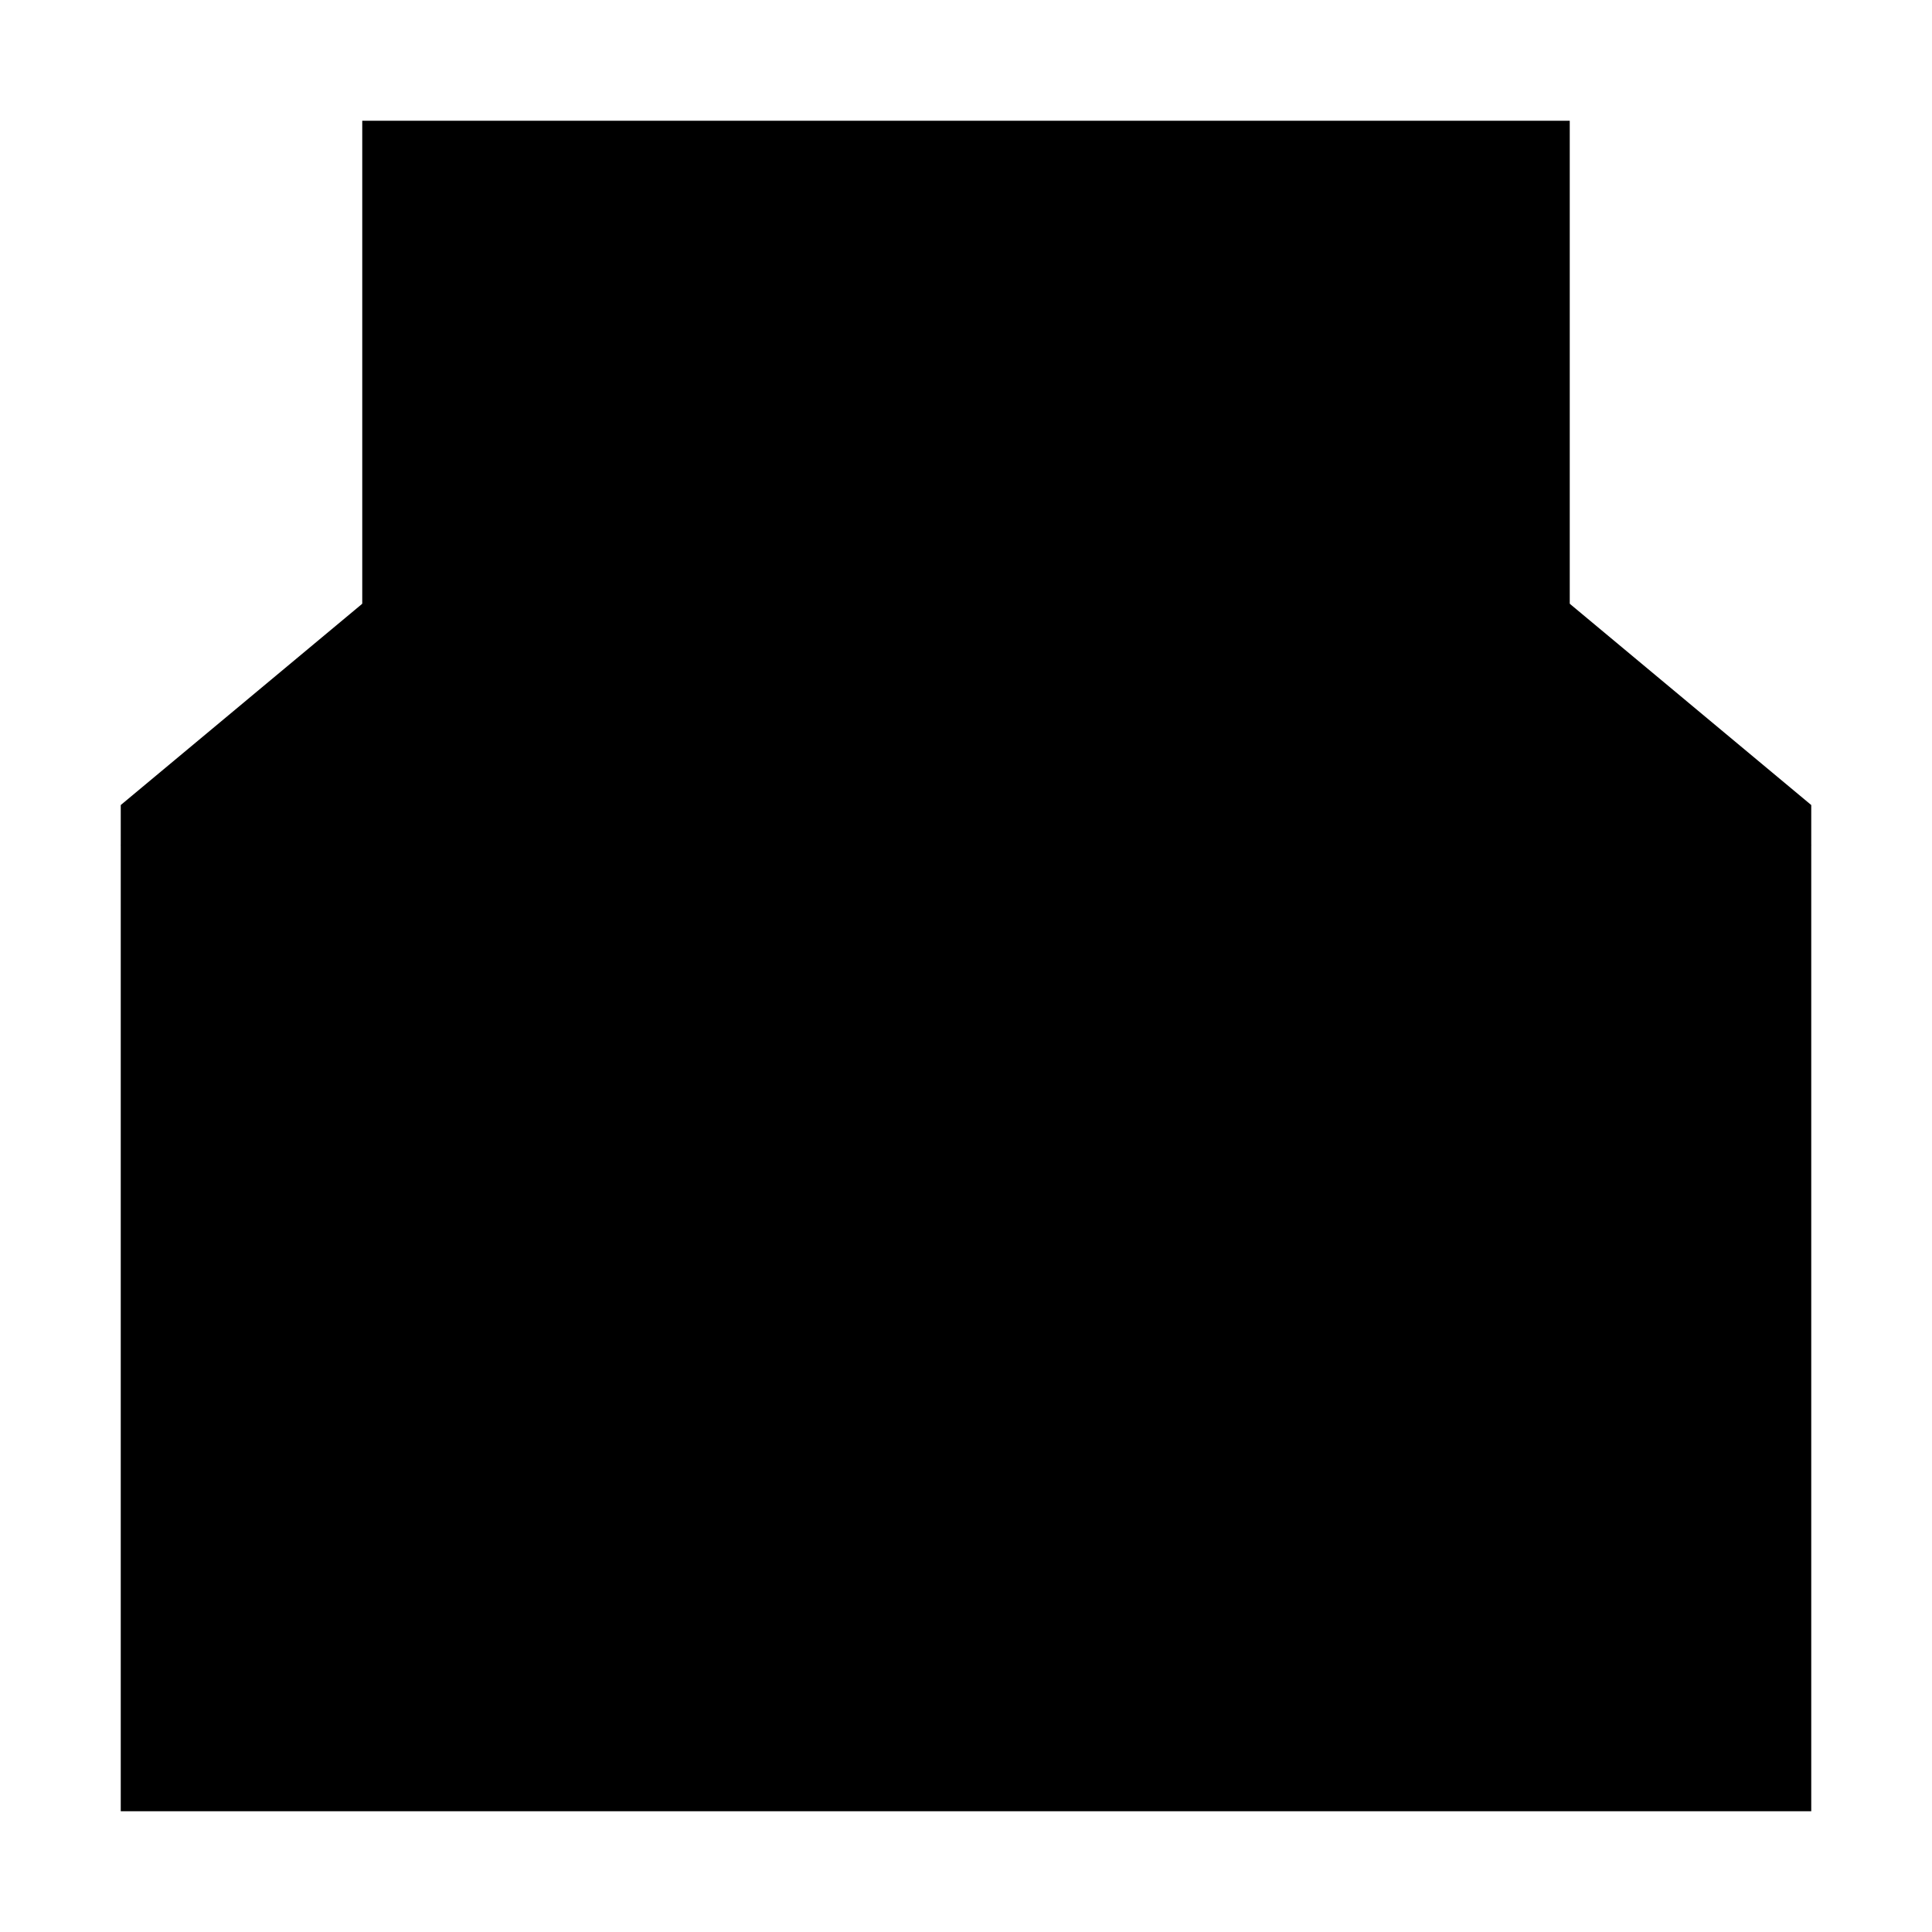
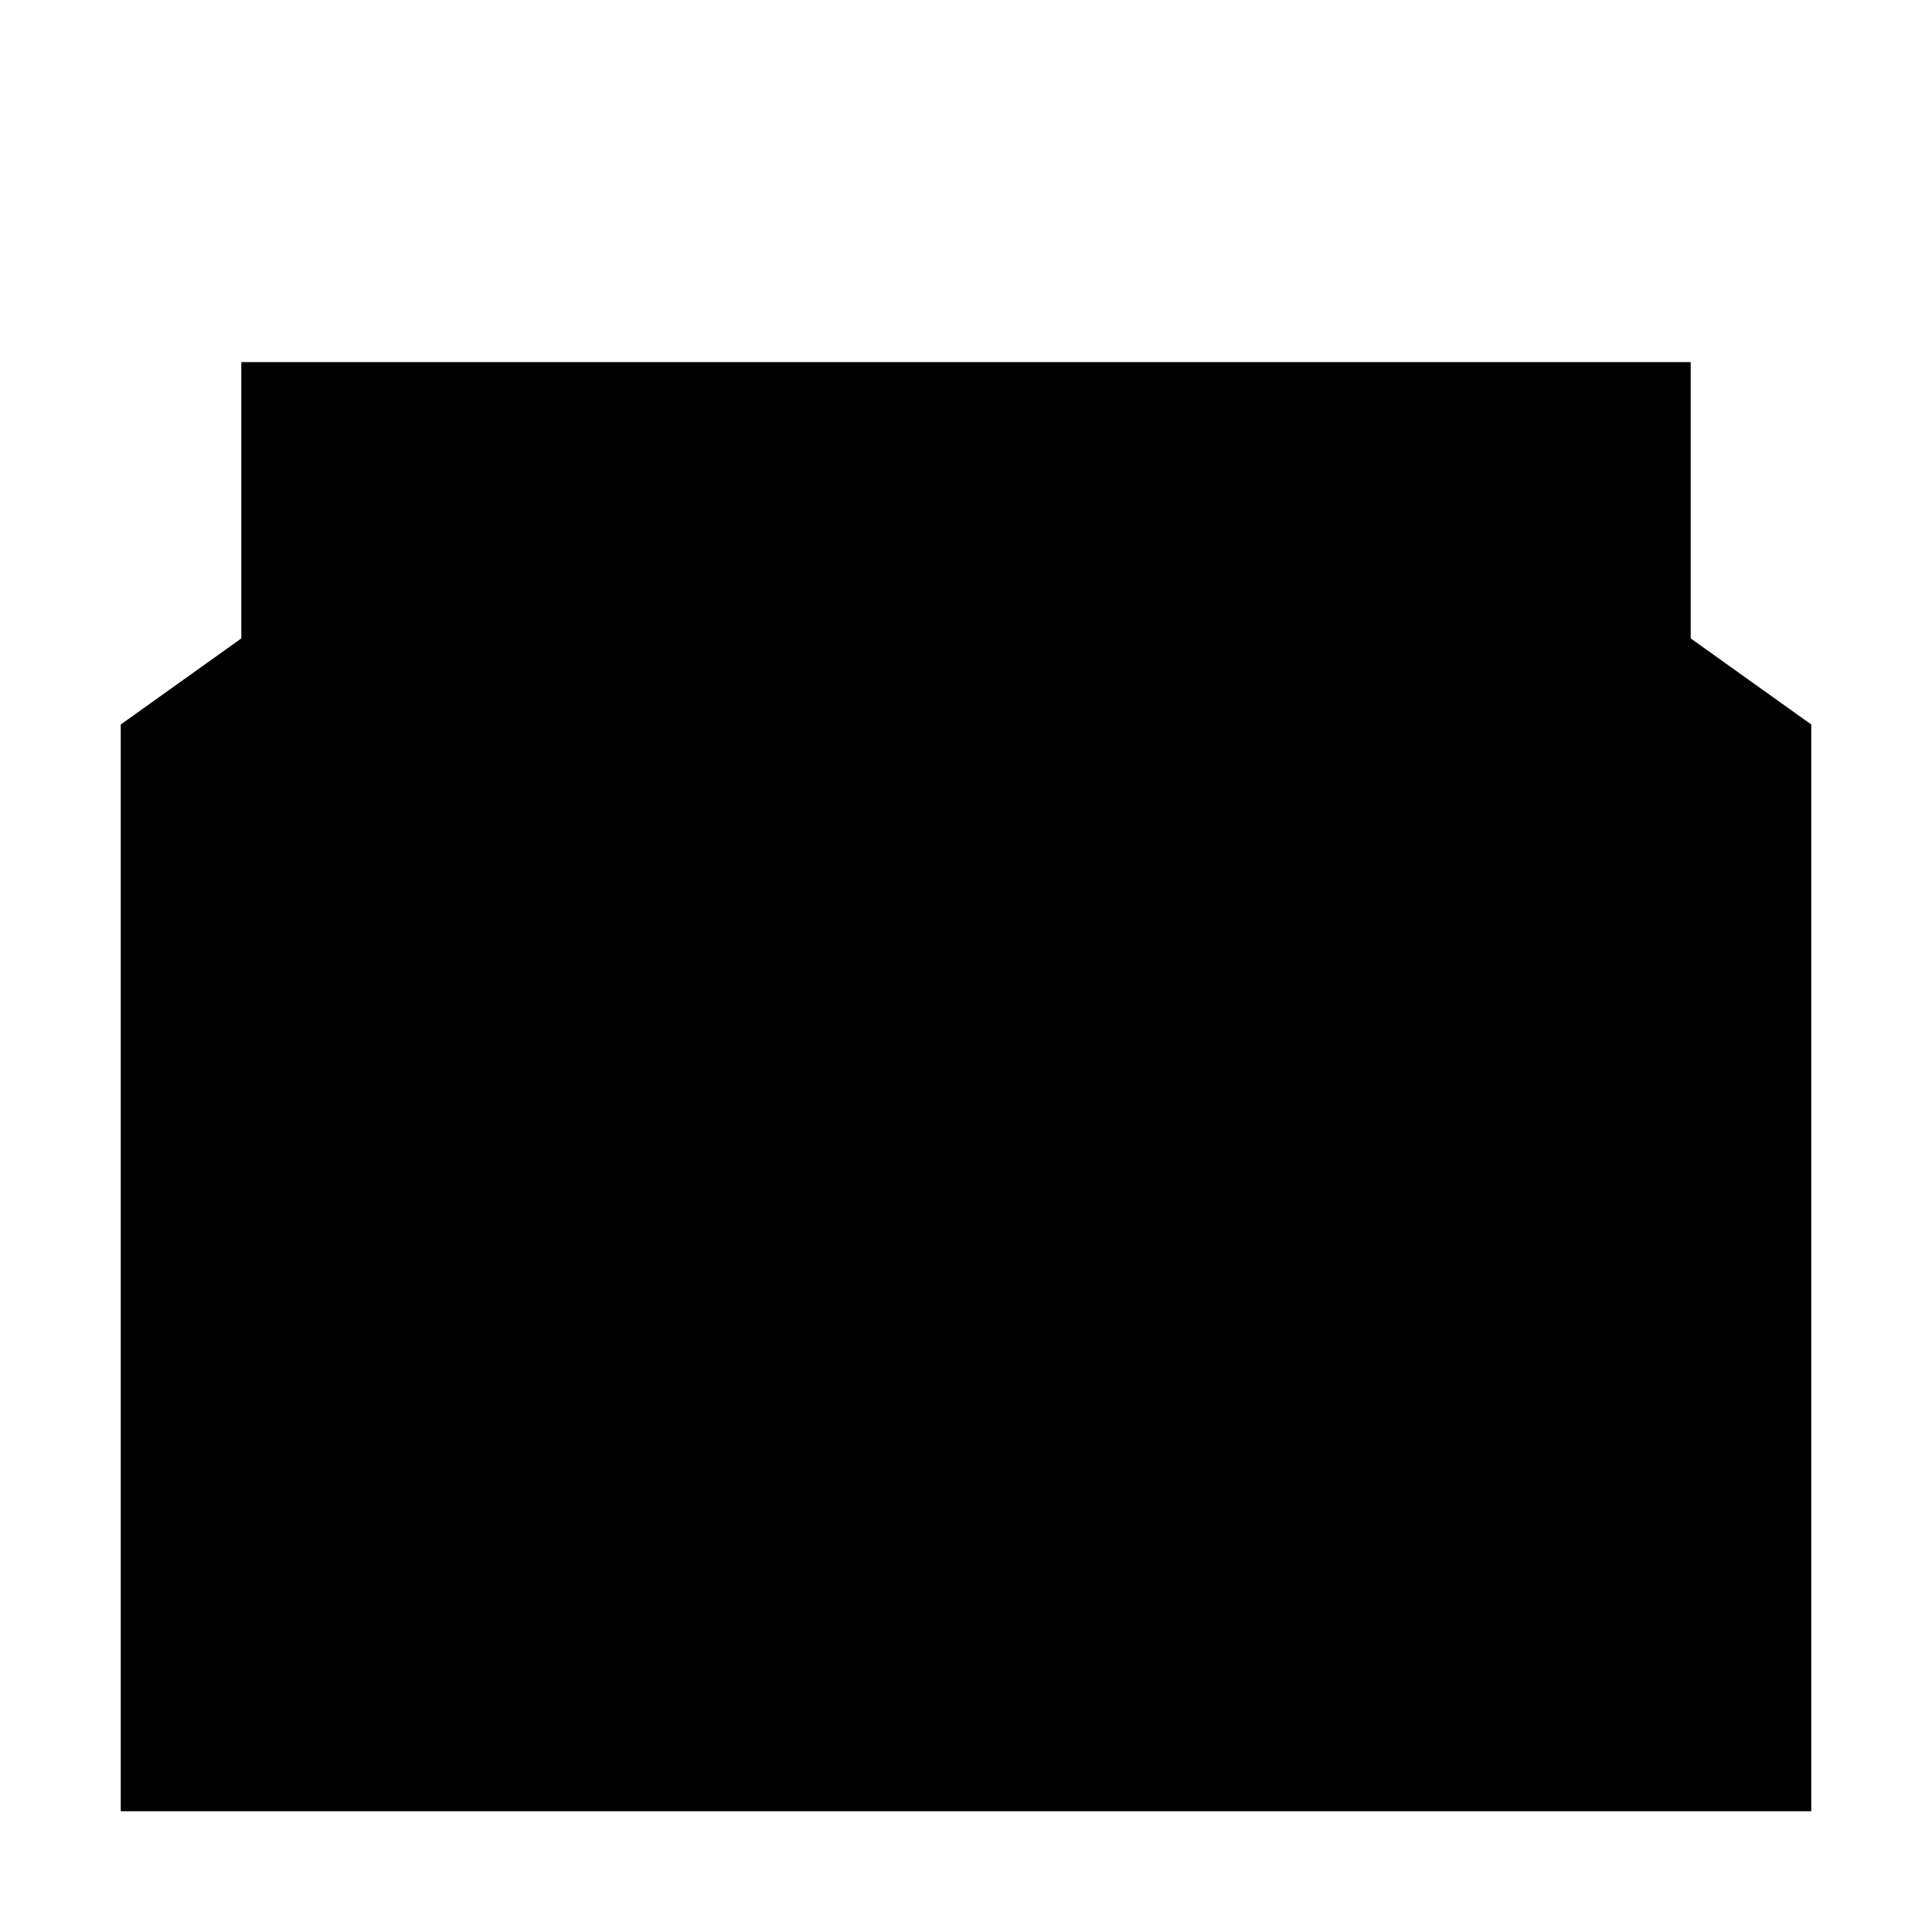
- <svg xmlns="http://www.w3.org/2000/svg" width="16" height="16" viewBox="0 0 16 16" class="fill-none stroke-currentcolor sw-2">
-   <polyline class="sl-r" points="1 7 8 11 15 7" />
-   <polyline class="sl-r" points="3 5 1 6.667 1 15 15 15 15 6.667 13 5" />
-   <polyline class="sl-r" points="3 8 3 1 13 1 13 8" />
-   <line x1="6" y1="5" x2="10" y2="5" />
+ <svg xmlns="http://www.w3.org/2000/svg" width="16" height="16" viewBox="0 0 16 16" class="fill-none stroke-currentcolor sl-r">
+   <polyline class="fill-s1 sw-2" points="2 5.286 1 6 1 15 15 15 15 6 13.999 5.285" />
+   <polygon class="fill-white" points="14 7 14 3 2 3 2 7 1 7 8 11 15 7 14 7" />
+   <polyline class="sw-2" points="1 7 8 11 15 7" />
+   <line class="sw-2" x1="10.797" y1="2.998" x2="8" y2="1" />
+   <line class="sw-2" x1="8" y1="1" x2="5.201" y2="3" />
+   <polyline class="sw-2" points="2 7 2 3 14 3 14 7" />
</svg>
